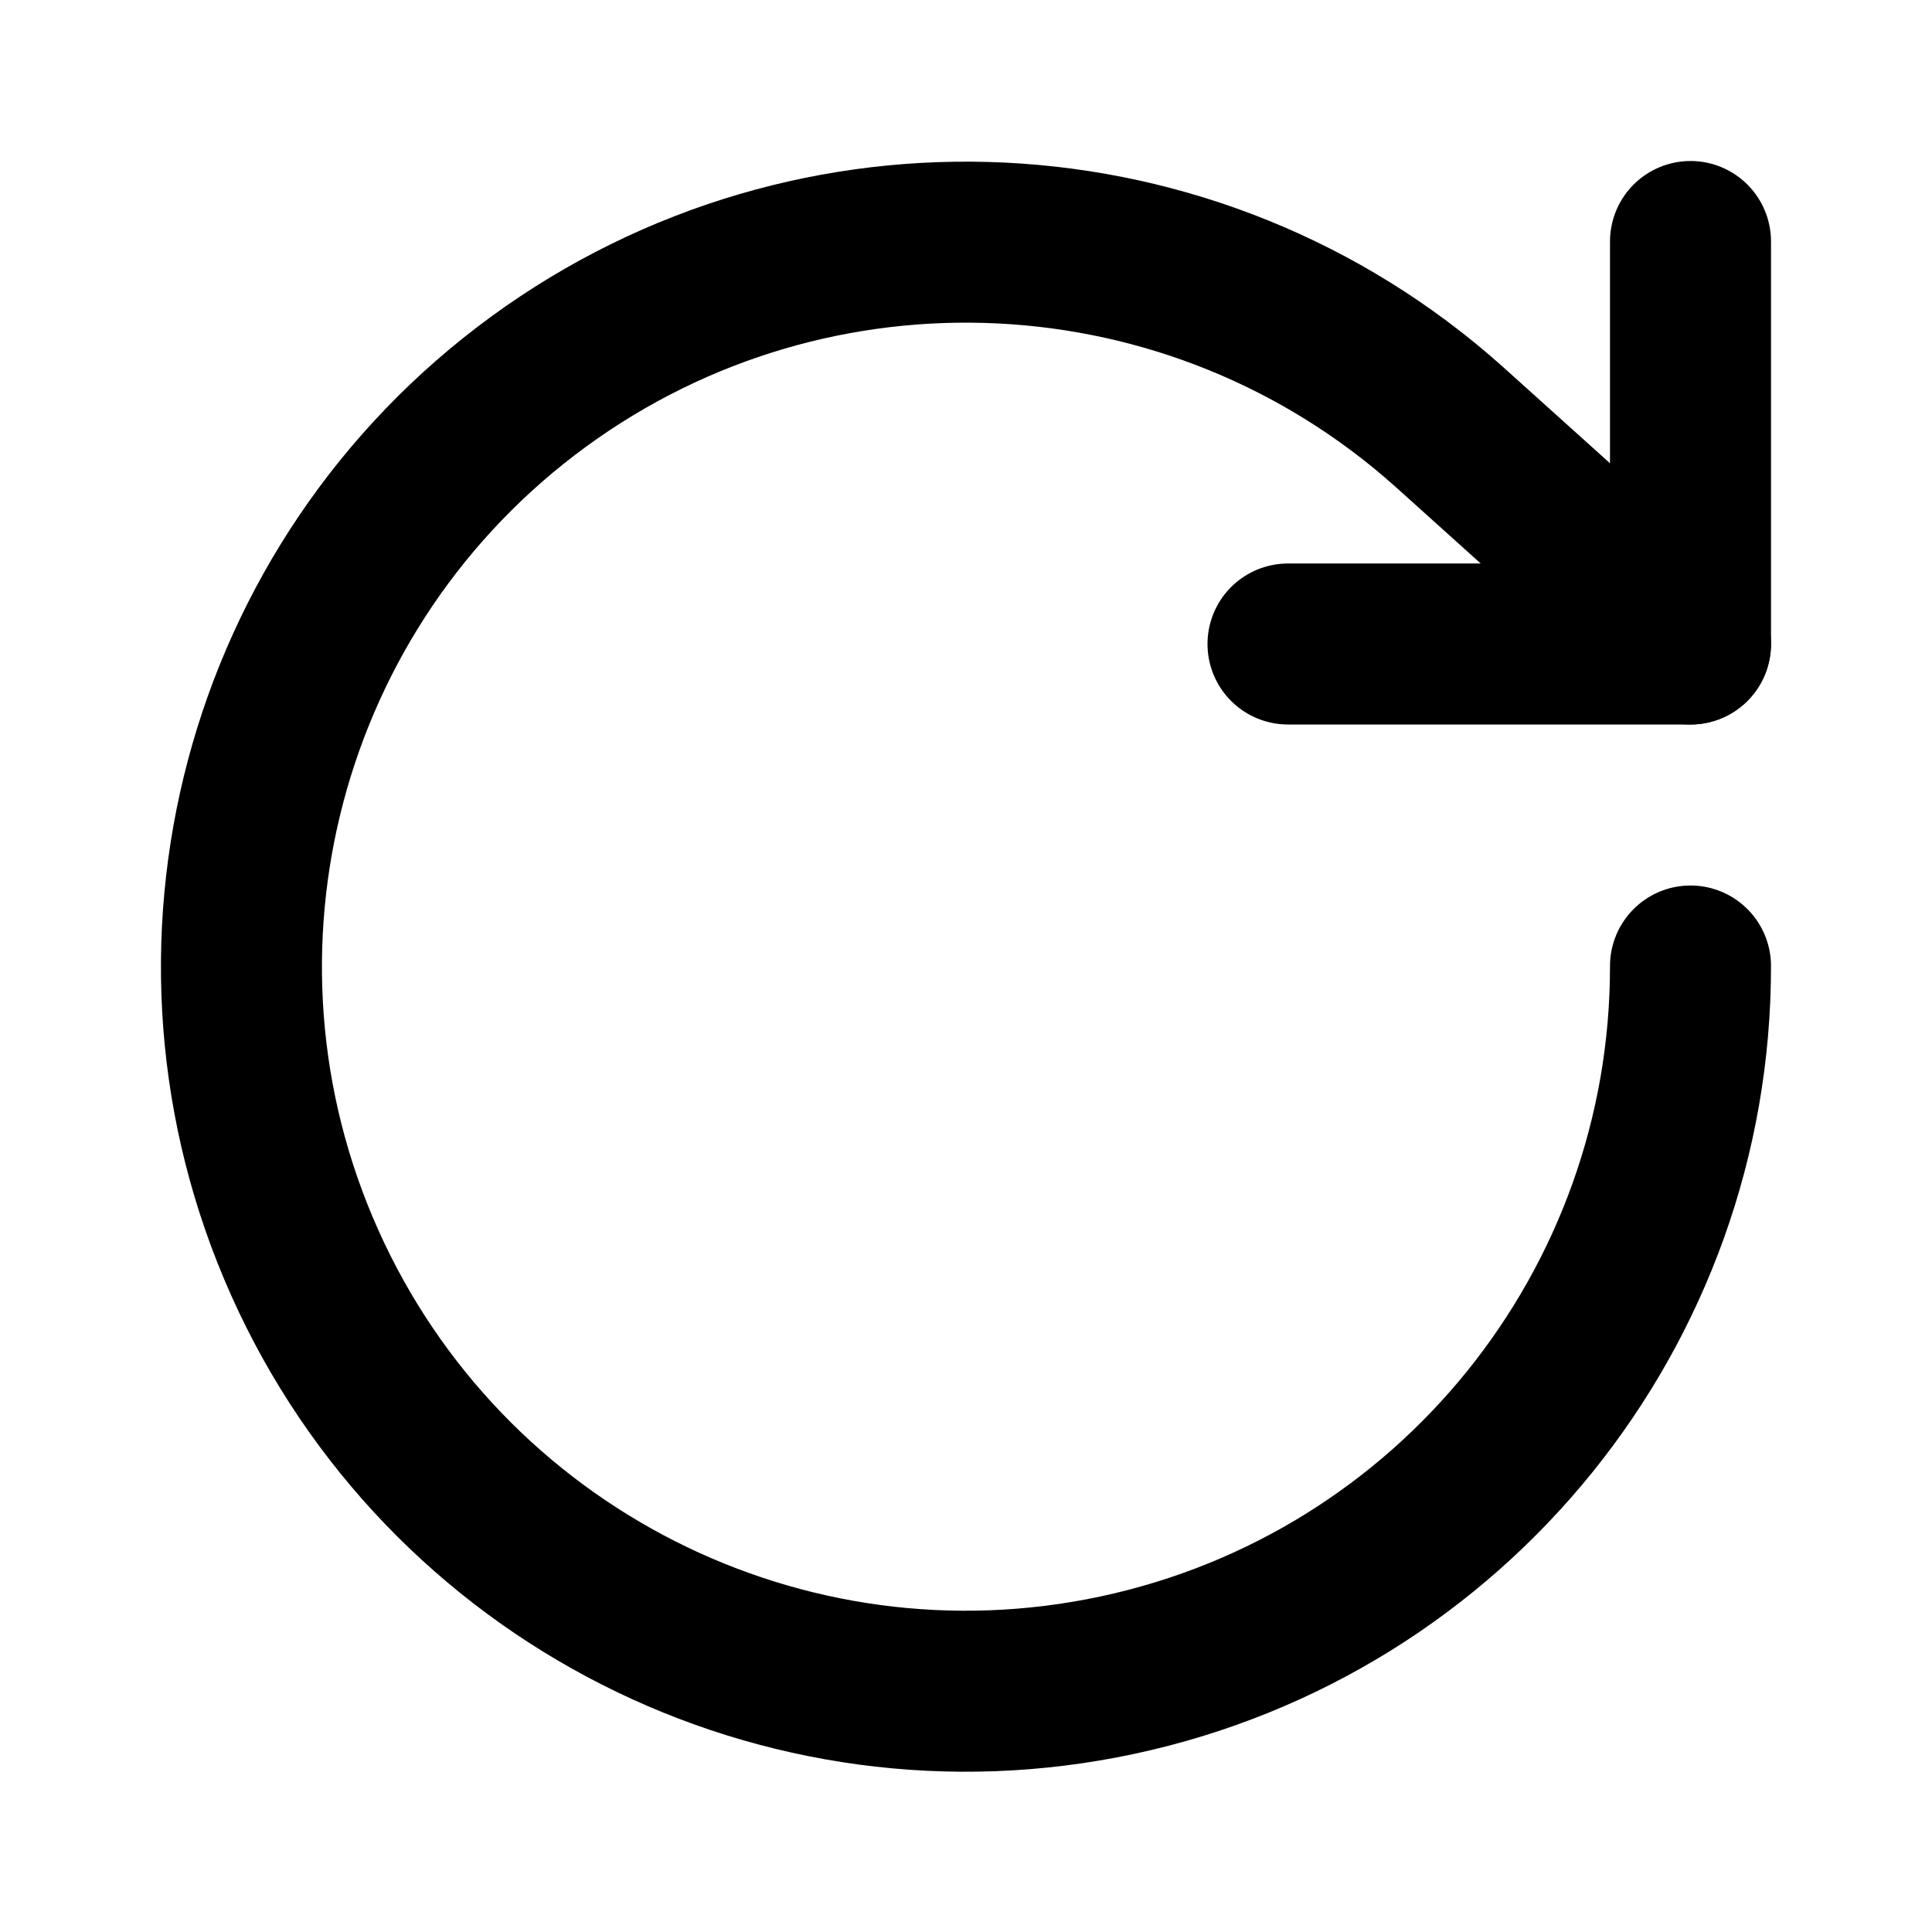
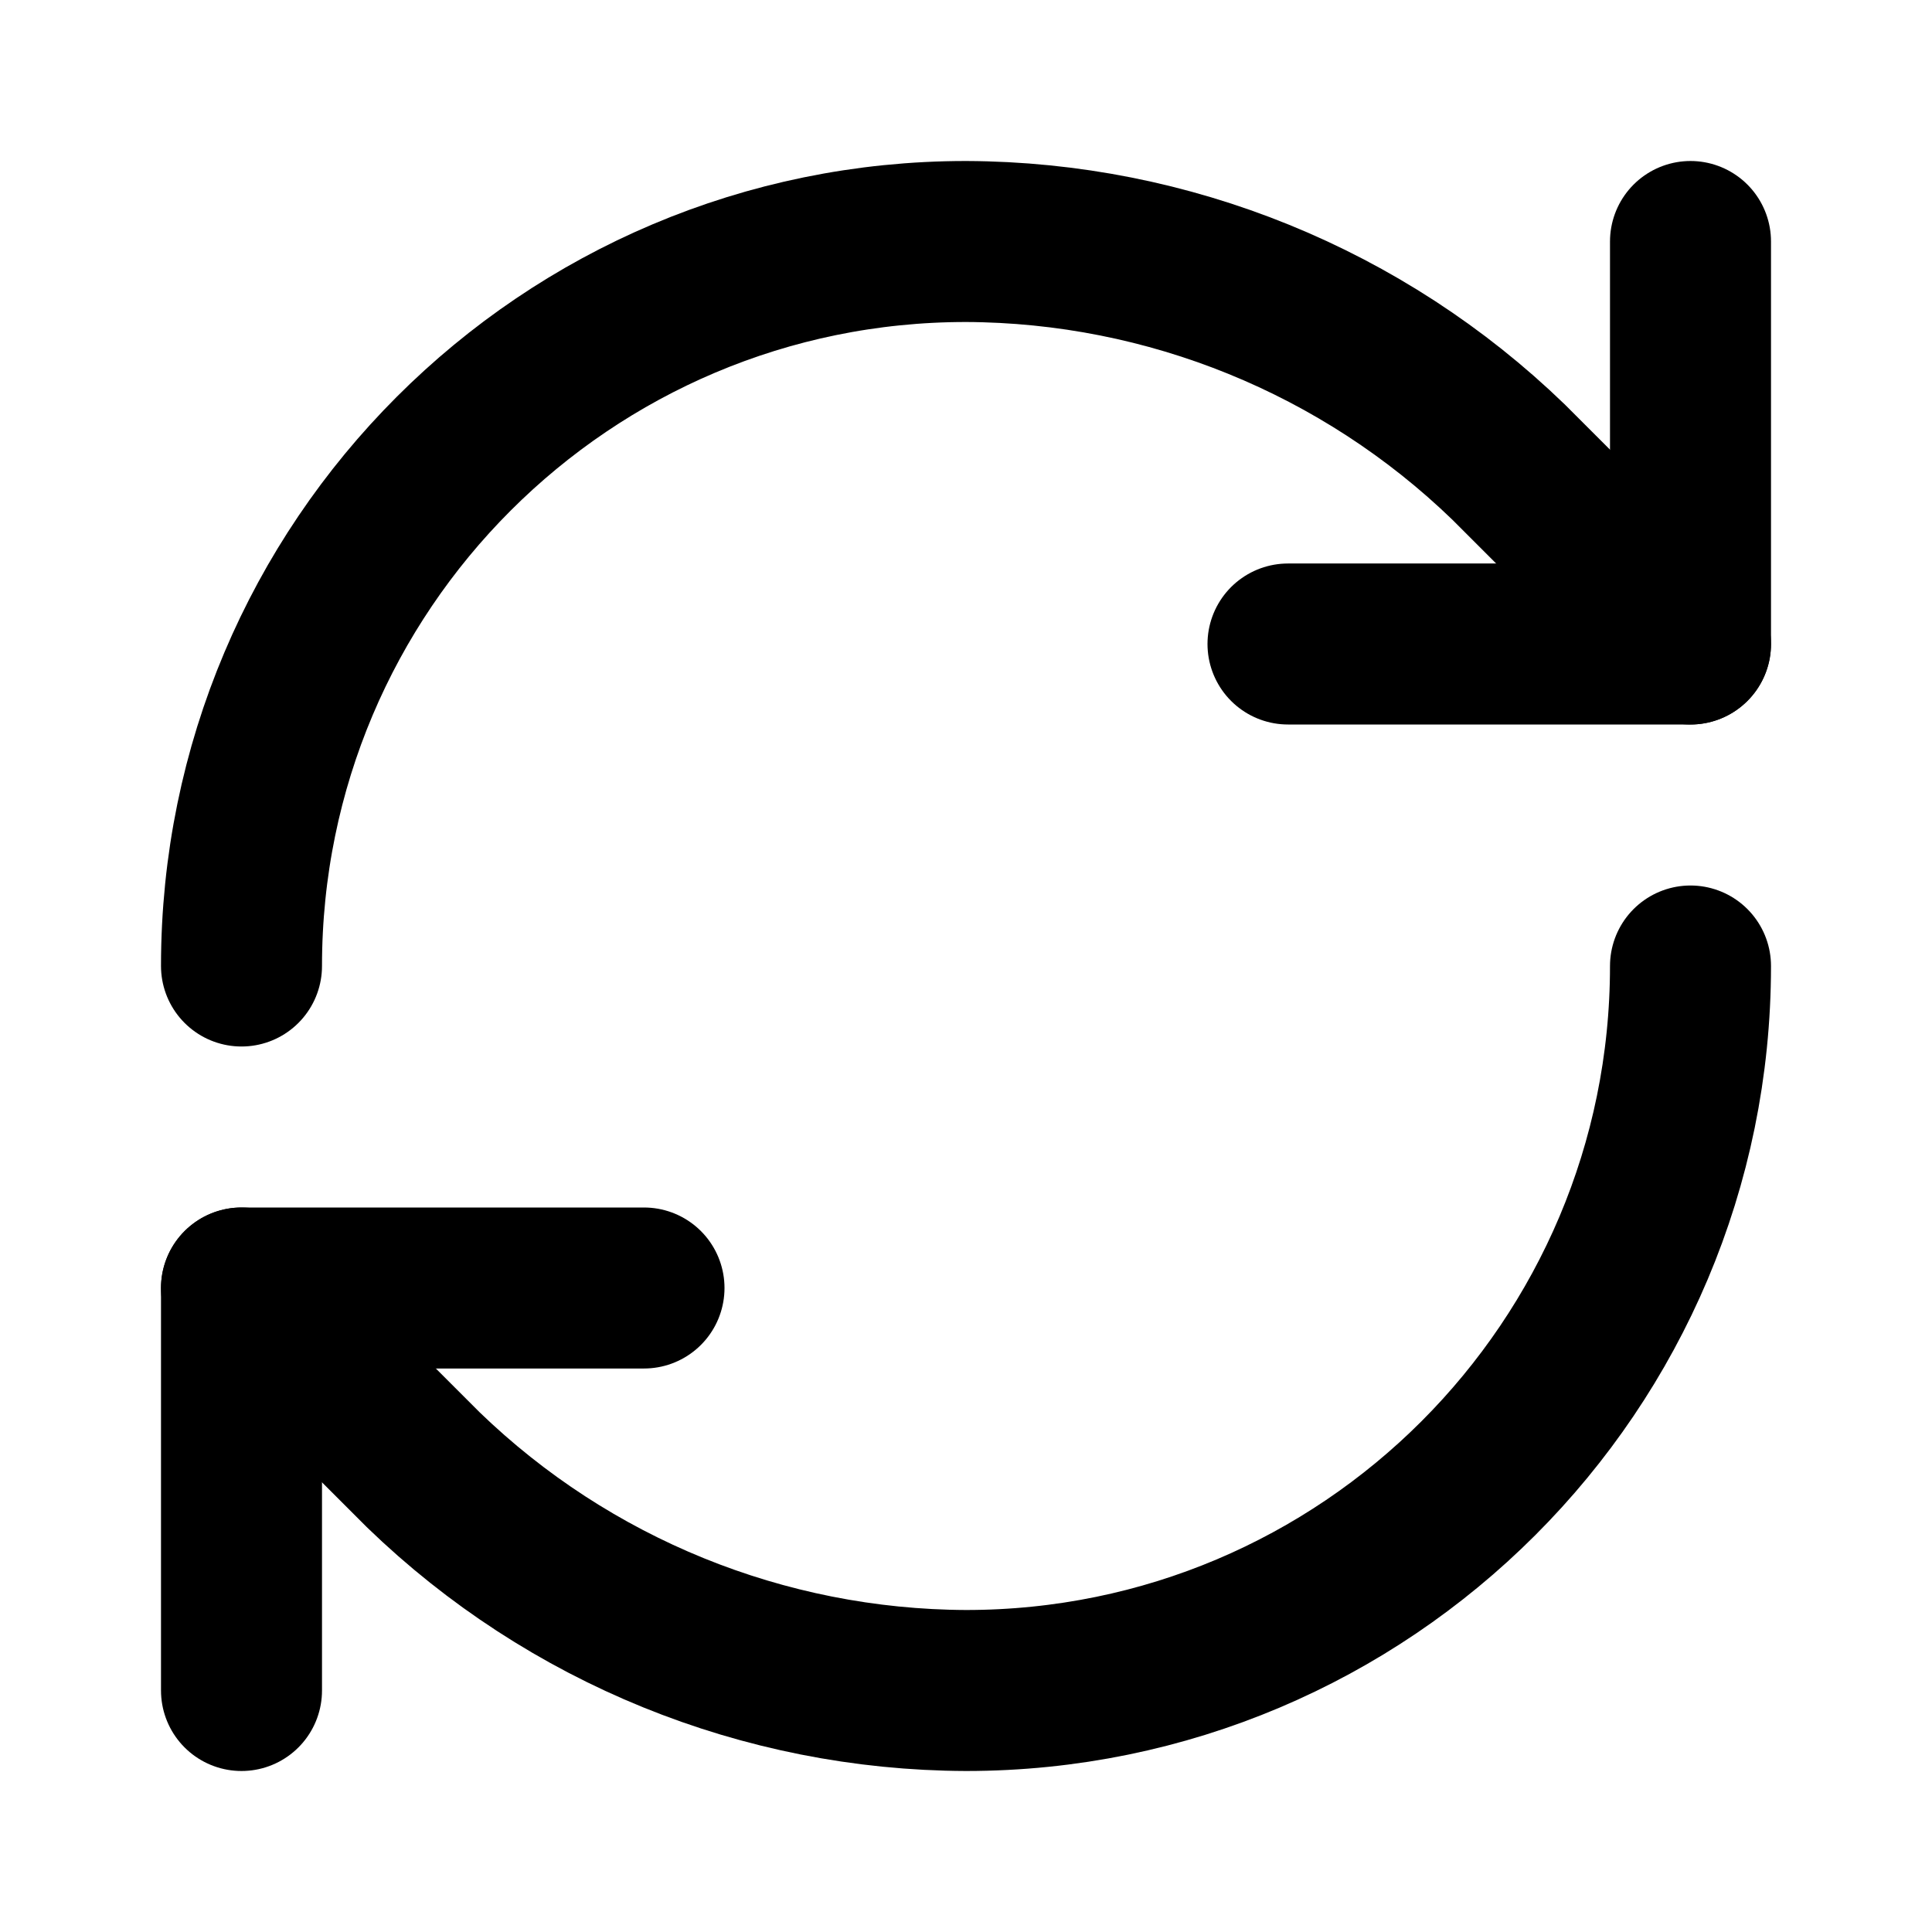
- <svg xmlns="http://www.w3.org/2000/svg" width="24" height="24" viewBox="0 0 24 24" fill="none" stroke="currentColor" stroke-width="2" stroke-linecap="round" stroke-linejoin="round">
-   <path d="M21 12a9 9 0 1 1-3-6.7L21 8" />
+ <svg xmlns="http://www.w3.org/2000/svg" class="lucide lucide-refresh-cw" width="24" height="24" viewBox="0 0 24 24" fill="none" stroke="currentColor" stroke-width="2" stroke-linecap="round" stroke-linejoin="round">
+   <path d="M3 12a9 9 0 0 1 9-9 9.75 9.75 0 0 1 6.74 2.74L21 8" />
  <path d="M21 3v5h-5" />
+   <path d="M21 12a9 9 0 0 1-9 9 9.75 9.75 0 0 1-6.74-2.74L3 16" />
+   <path d="M8 16H3v5" />
</svg>
